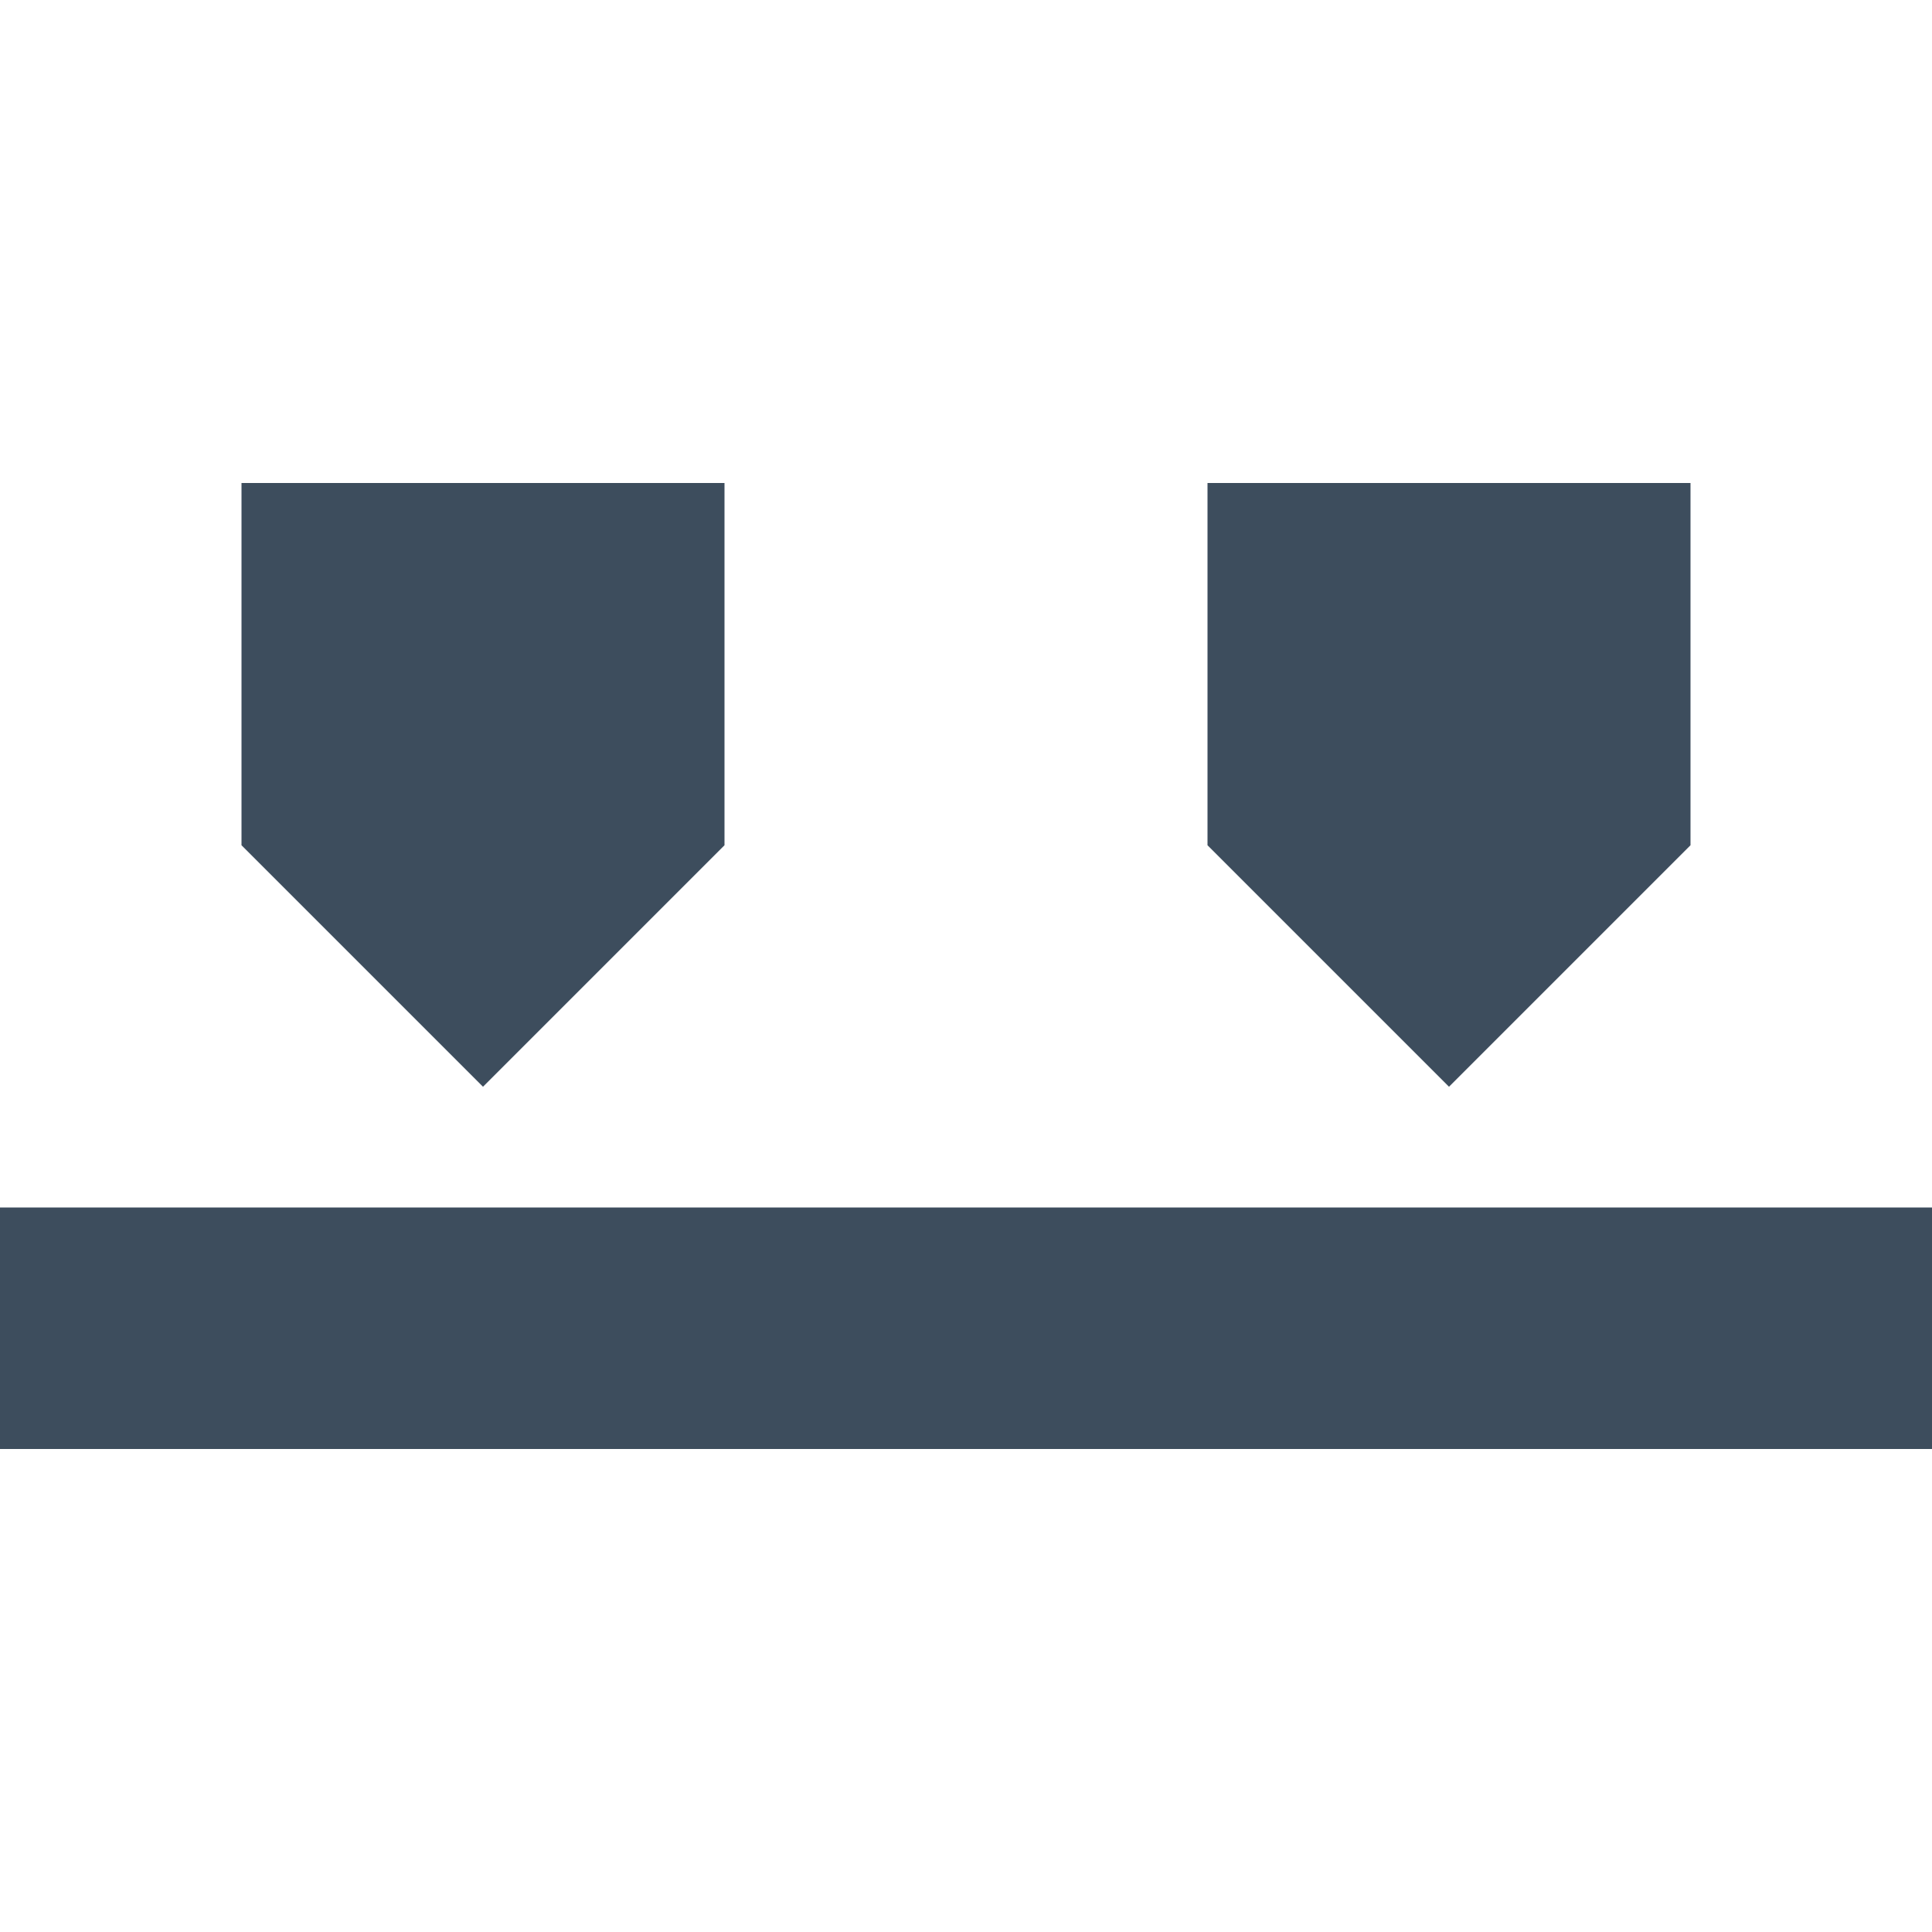
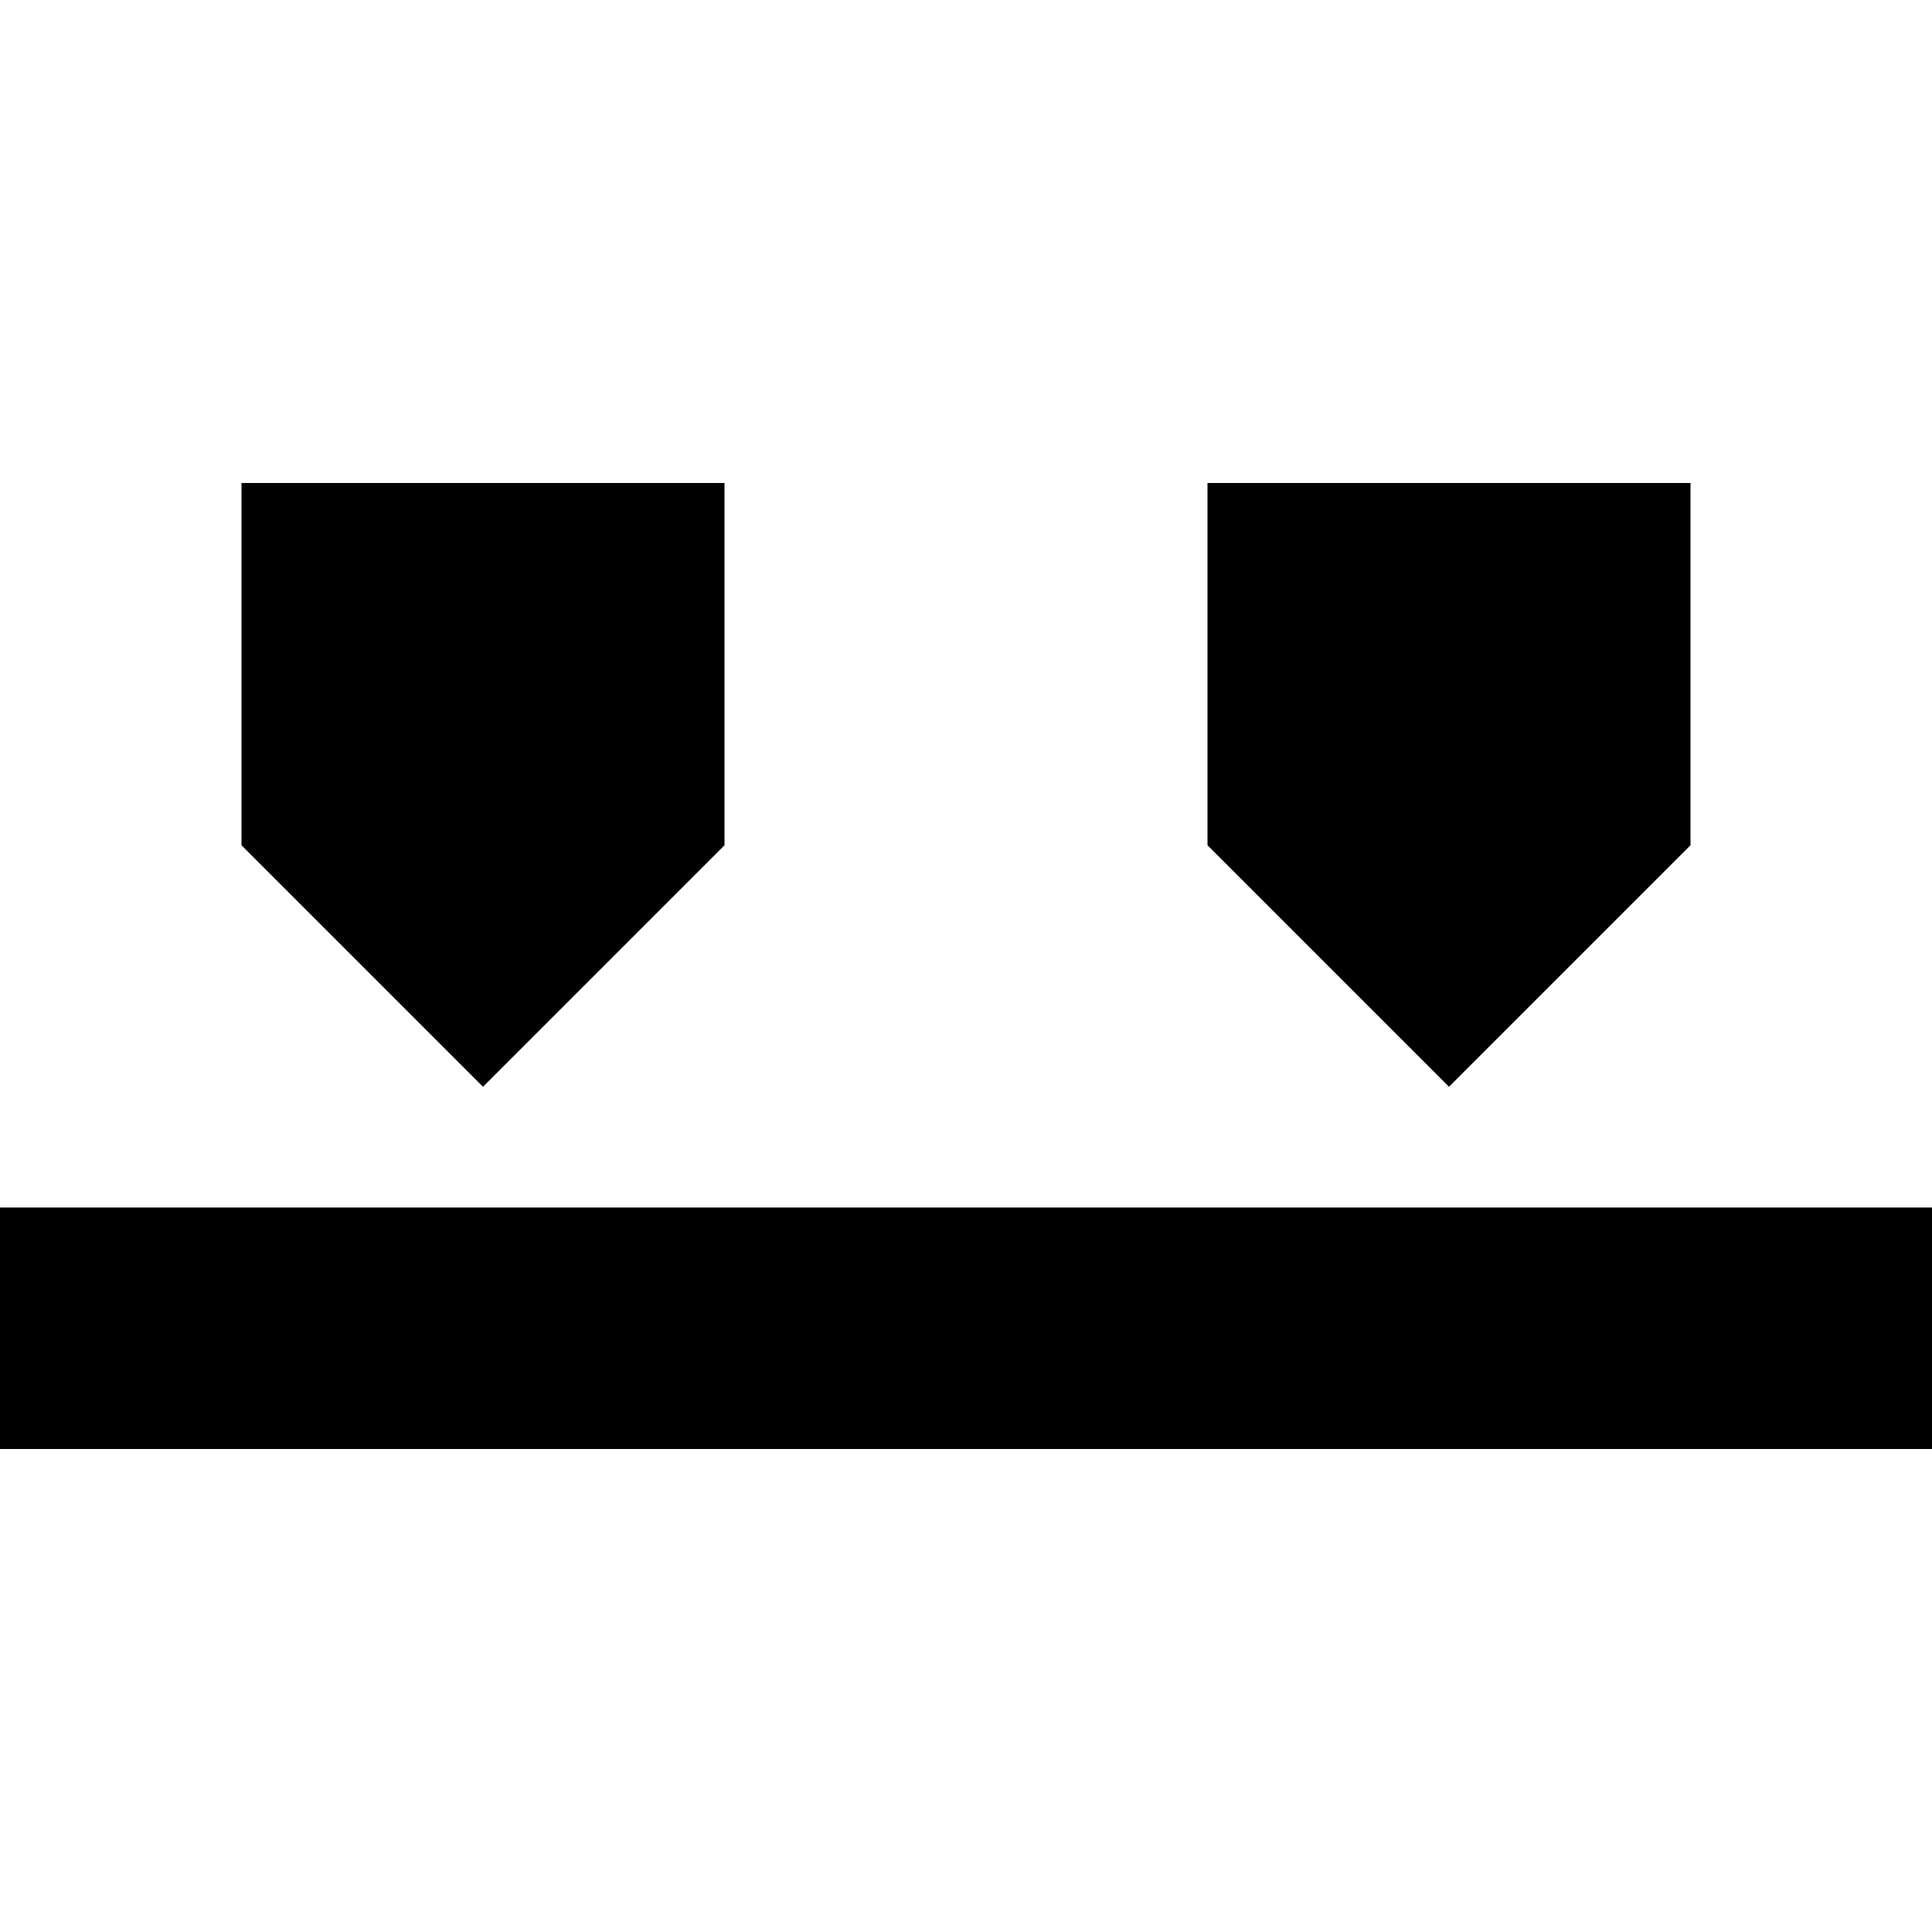
<svg xmlns="http://www.w3.org/2000/svg" version="1.1" id="Layer_1" x="0px" y="0px" viewBox="0 0 16 16" style="enable-background:new 0 0 16 16;" xml:space="preserve">
-   <style type="text/css">
- 	.st0{fill:#3D4D5D;}
- </style>
-   <rect y="10" class="st0" width="16" height="2" />
-   <polygon class="st0" points="2,4 2,7 4,9 6,7 6,4 " />
-   <polygon class="st0" points="10,4 10,7 12,9 14,7 14,4 " />
+   <rect y="10" width="16" height="2" />
+   <polygon points="2,4 2,7 4,9 6,7 6,4 " />
+   <polygon points="10,4 10,7 12,9 14,7 14,4 " />
</svg>
